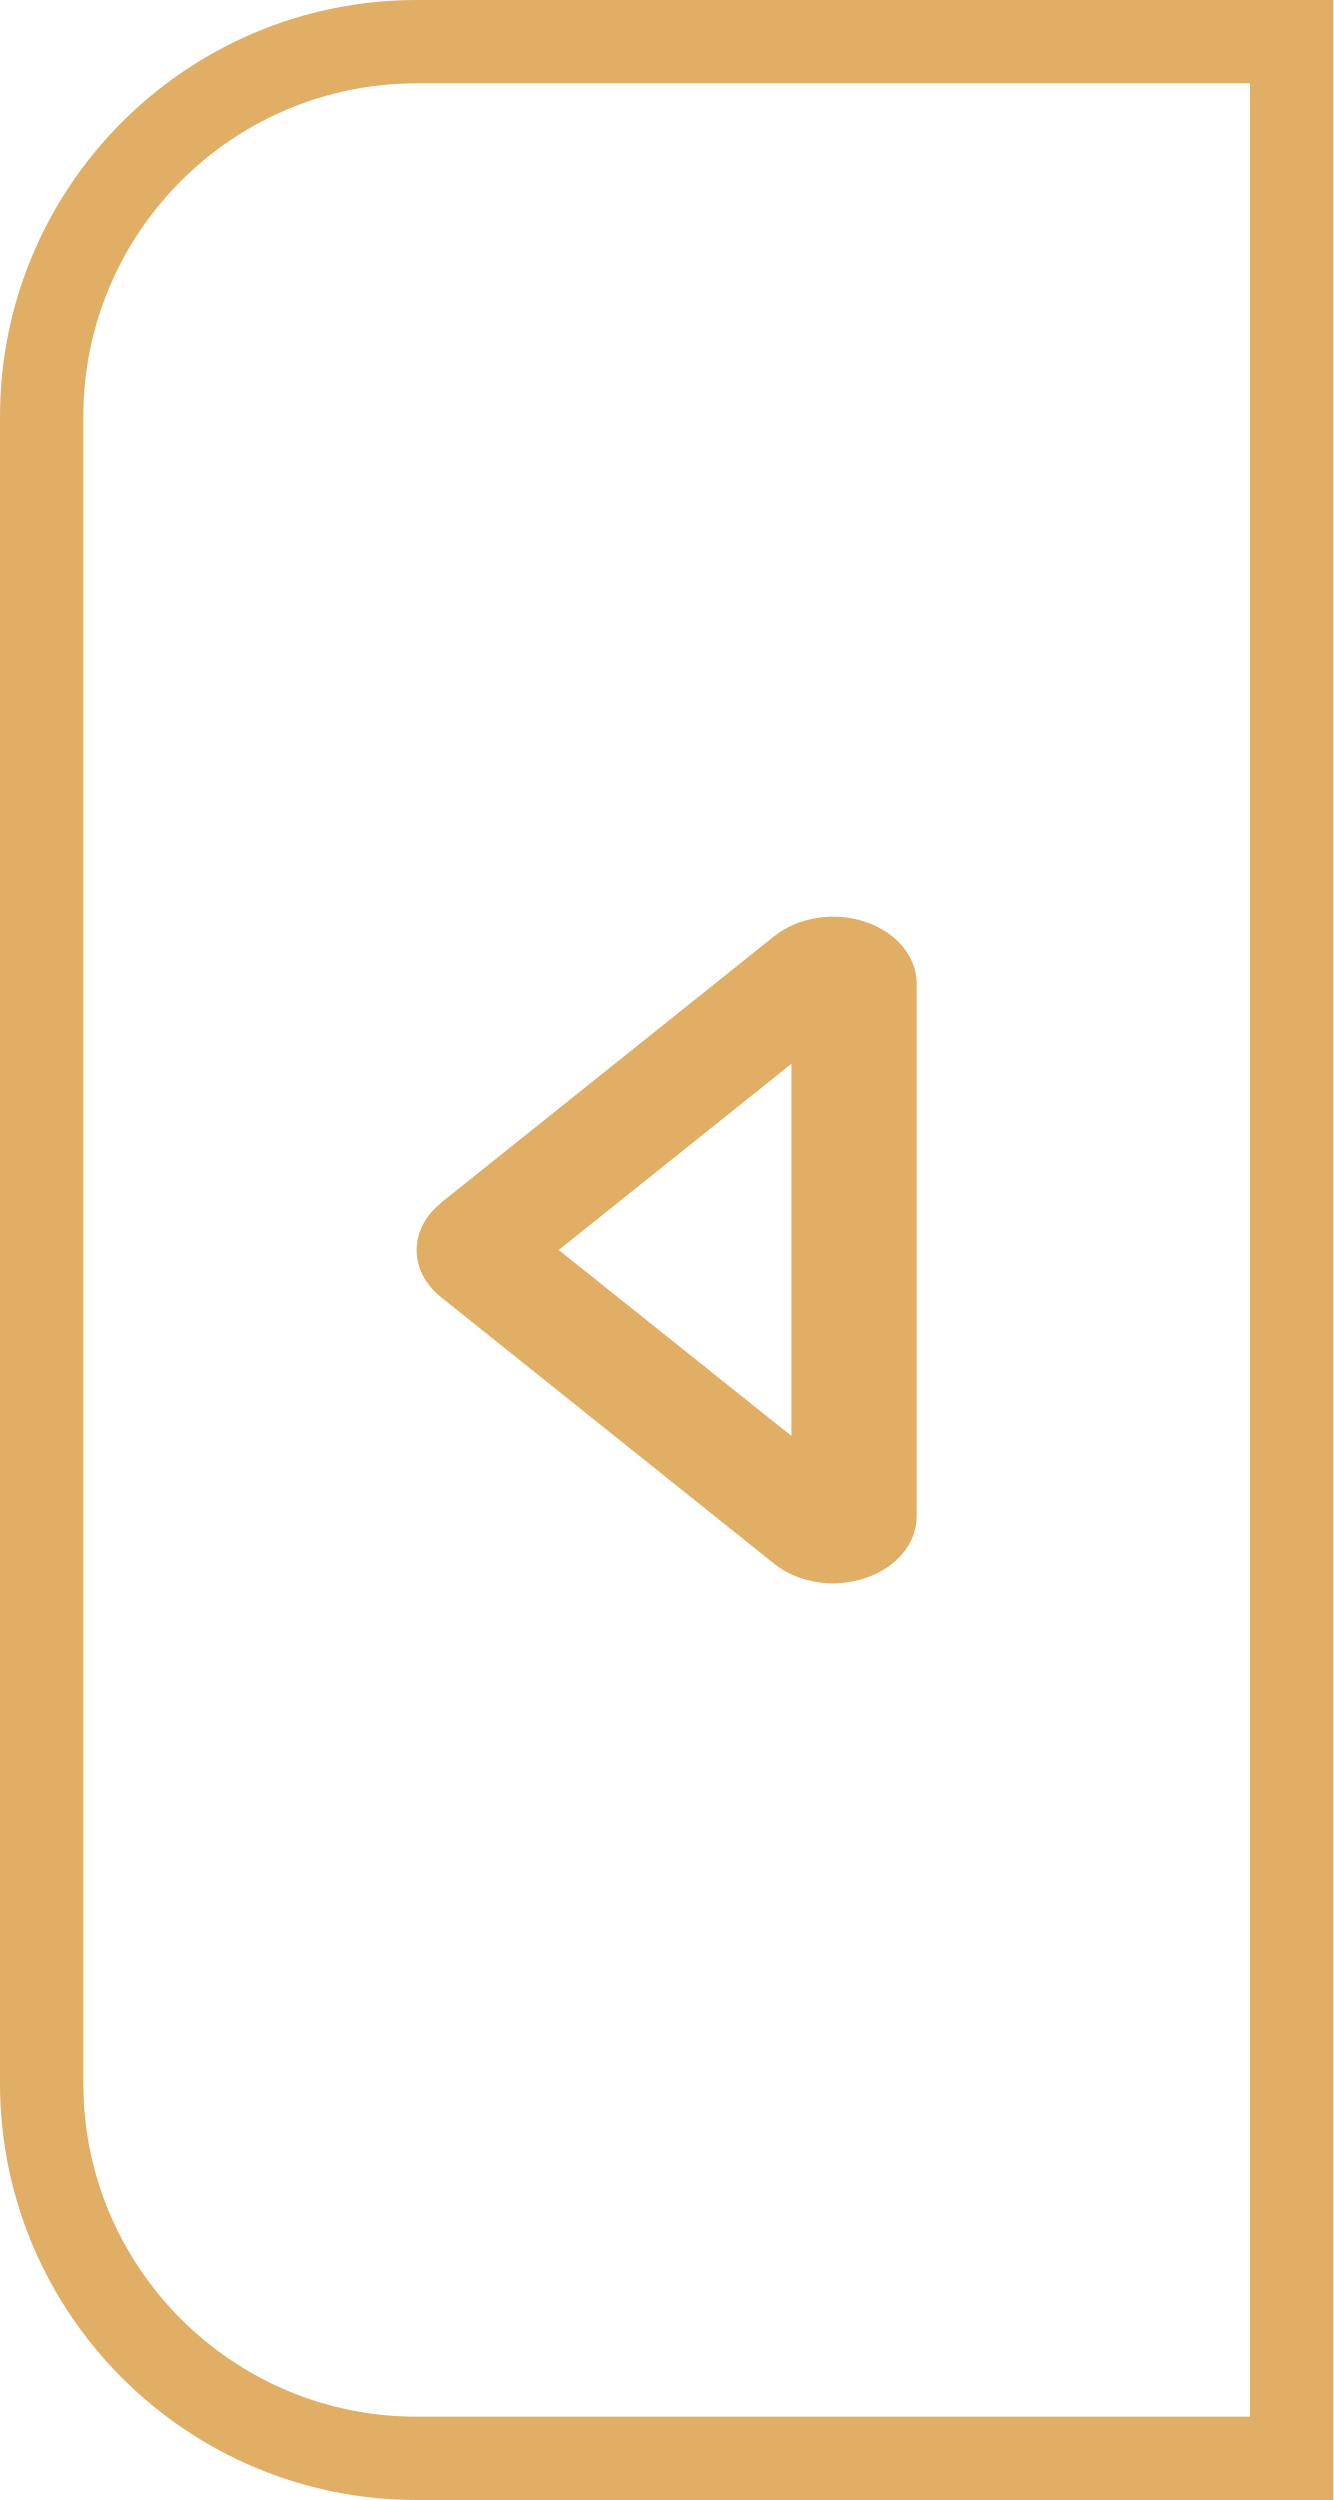
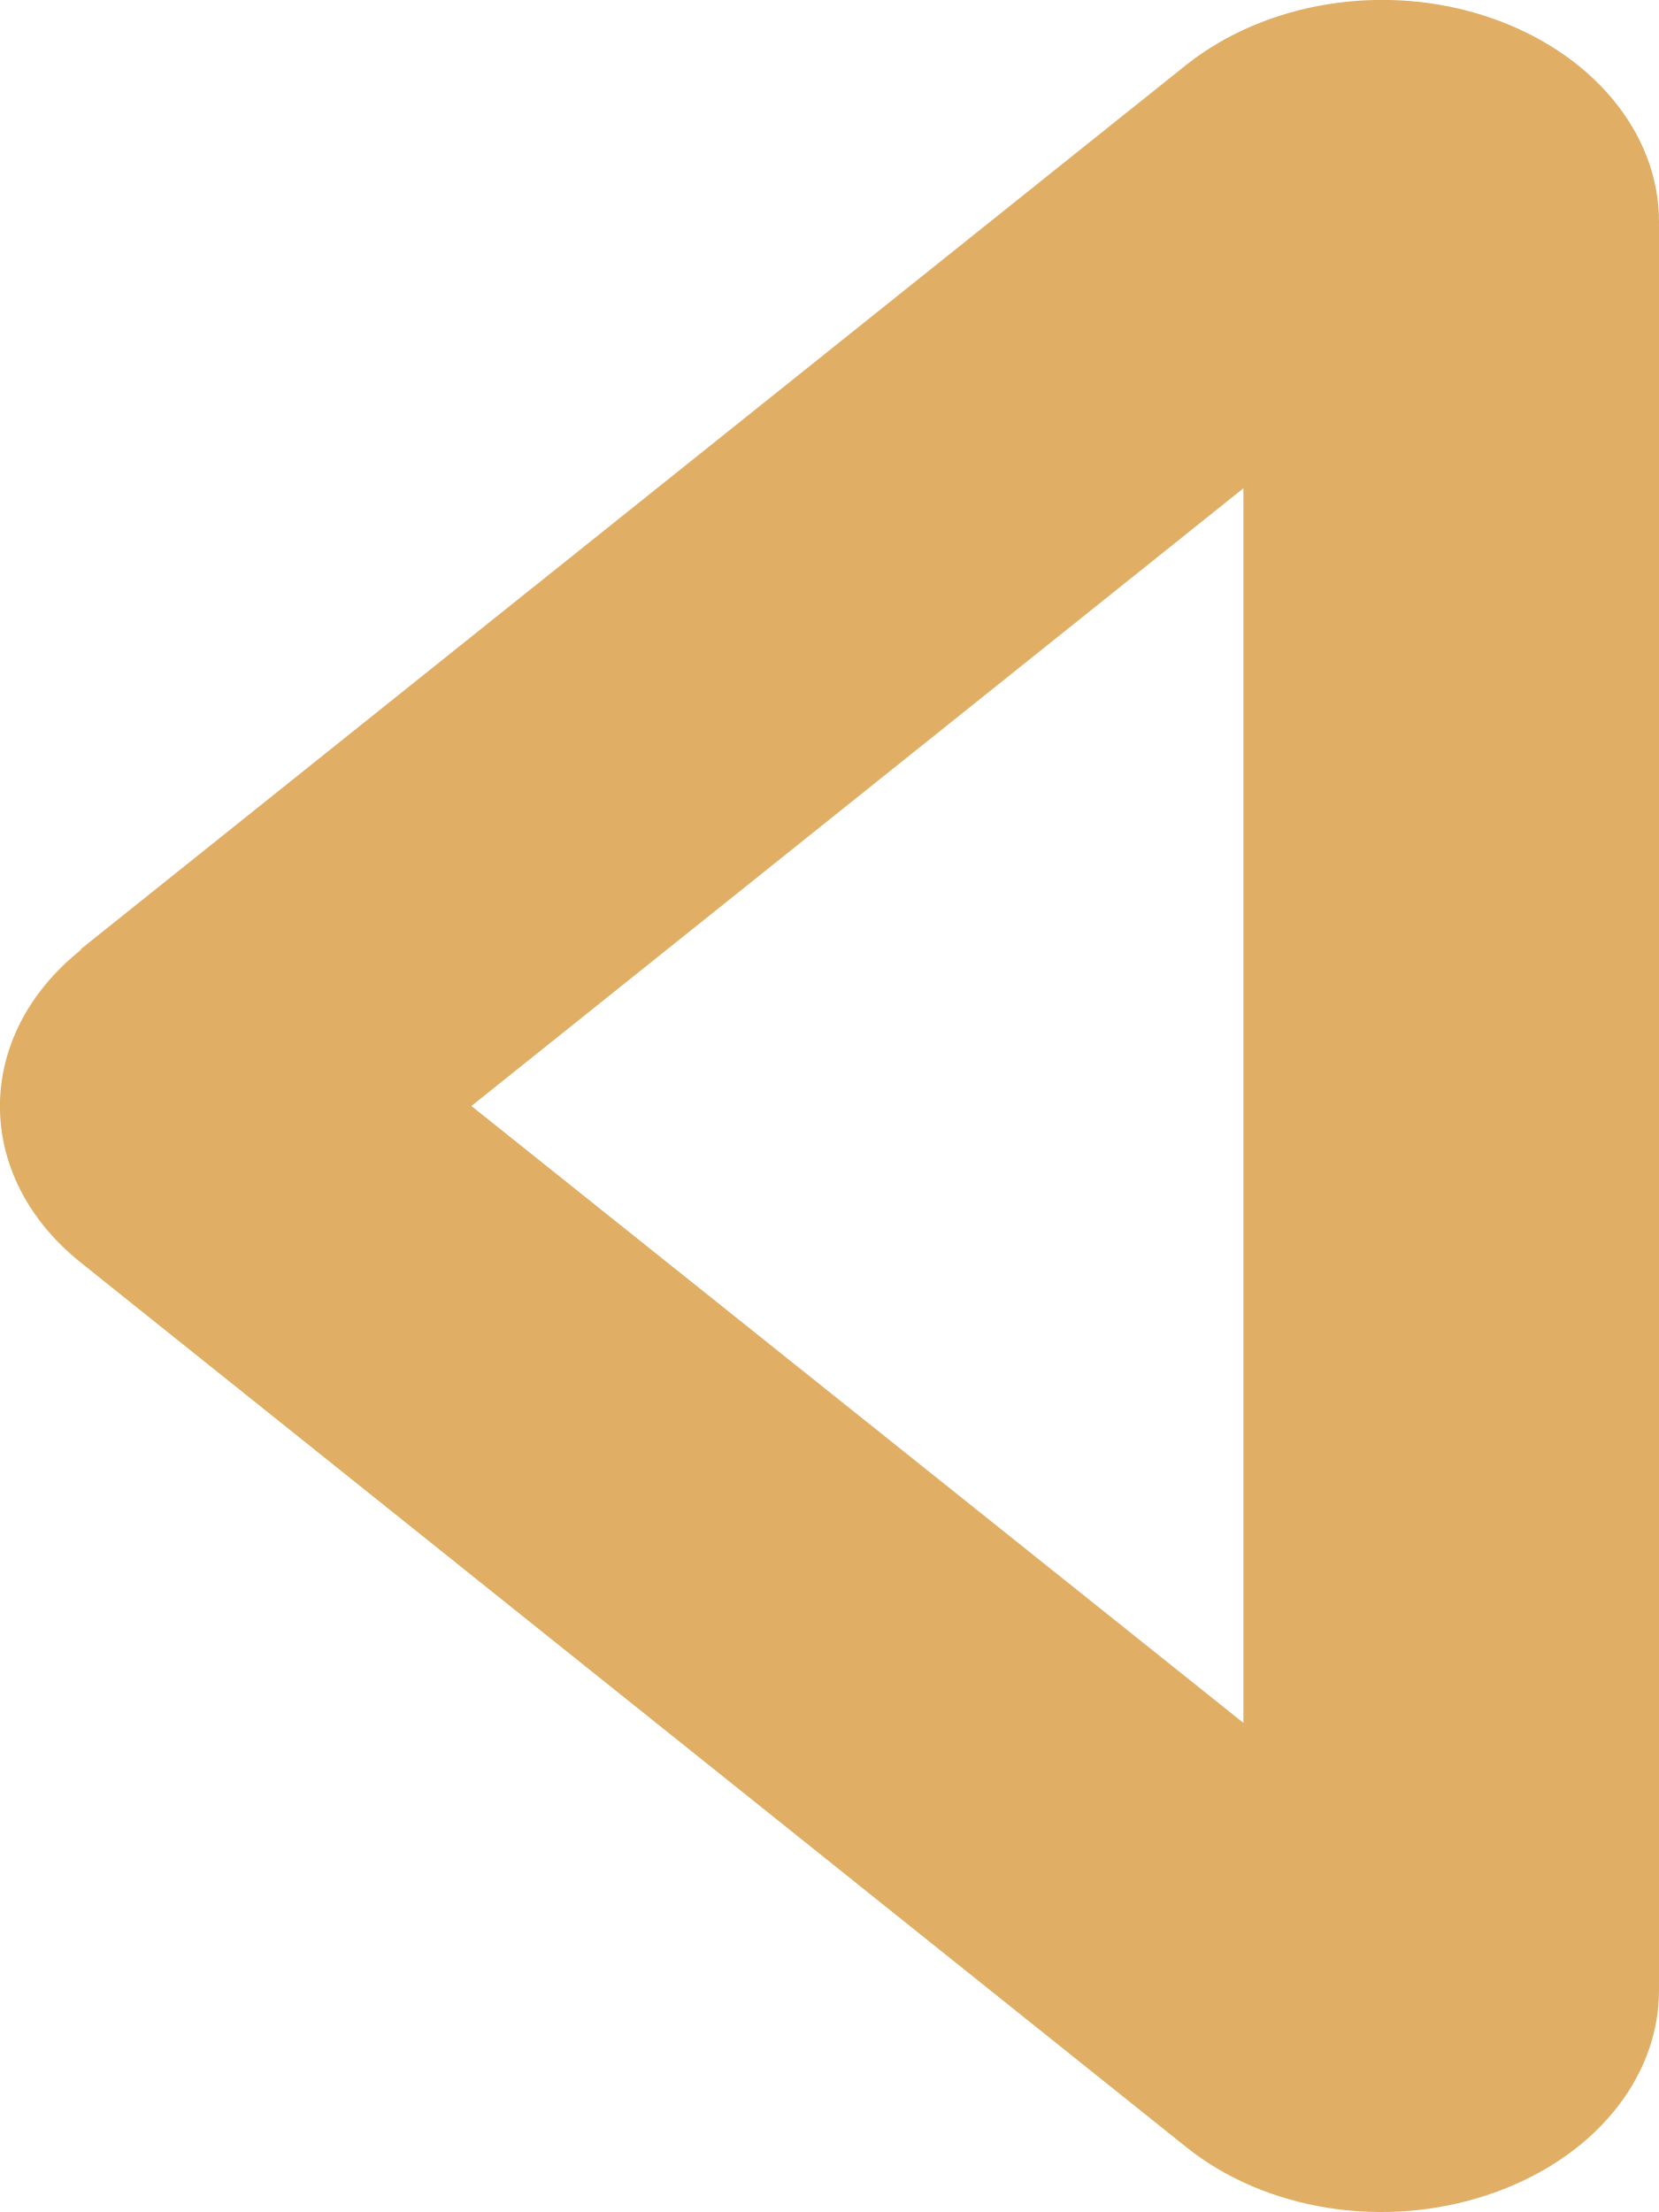
- <svg xmlns="http://www.w3.org/2000/svg" width="16" height="30" viewBox="0 0 16 30" fill="none">
-   <path d="M6.705 15L9.497 12.766V17.231L6.705 15ZM5.293 14.435C4.902 14.747 4.902 15.255 5.293 15.567L9.291 18.766C9.579 18.996 10.007 19.063 10.382 18.938C10.756 18.813 11 18.523 11 18.198V11.801C11 11.479 10.756 11.186 10.382 11.061C10.007 10.936 9.579 11.006 9.291 11.234L5.293 14.432V14.435Z" fill="#E0AF65" />
-   <path d="M15.5 1V0.5H15H5C2.515 0.5 0.5 2.515 0.5 5V25C0.5 27.485 2.515 29.5 5 29.5H15H15.5V29V1Z" stroke="#E0AF65" />
+ <svg xmlns="http://www.w3.org/2000/svg" width="6" height="8" viewBox="0 0 6 8" fill="none">
+   <path d="M1.705 4L4.497 1.766V6.231L1.705 4ZM0.293 3.435C-0.098 3.747 -0.098 4.255 0.293 4.567L4.291 7.766C4.579 7.996 5.007 8.063 5.381 7.938C5.756 7.813 6 7.523 6 7.198V0.801C6 0.479 5.756 0.186 5.381 0.061C5.007 -0.064 4.579 0.006 4.291 0.234L0.293 3.432V3.435Z" fill="#E0AF65" />
</svg>
